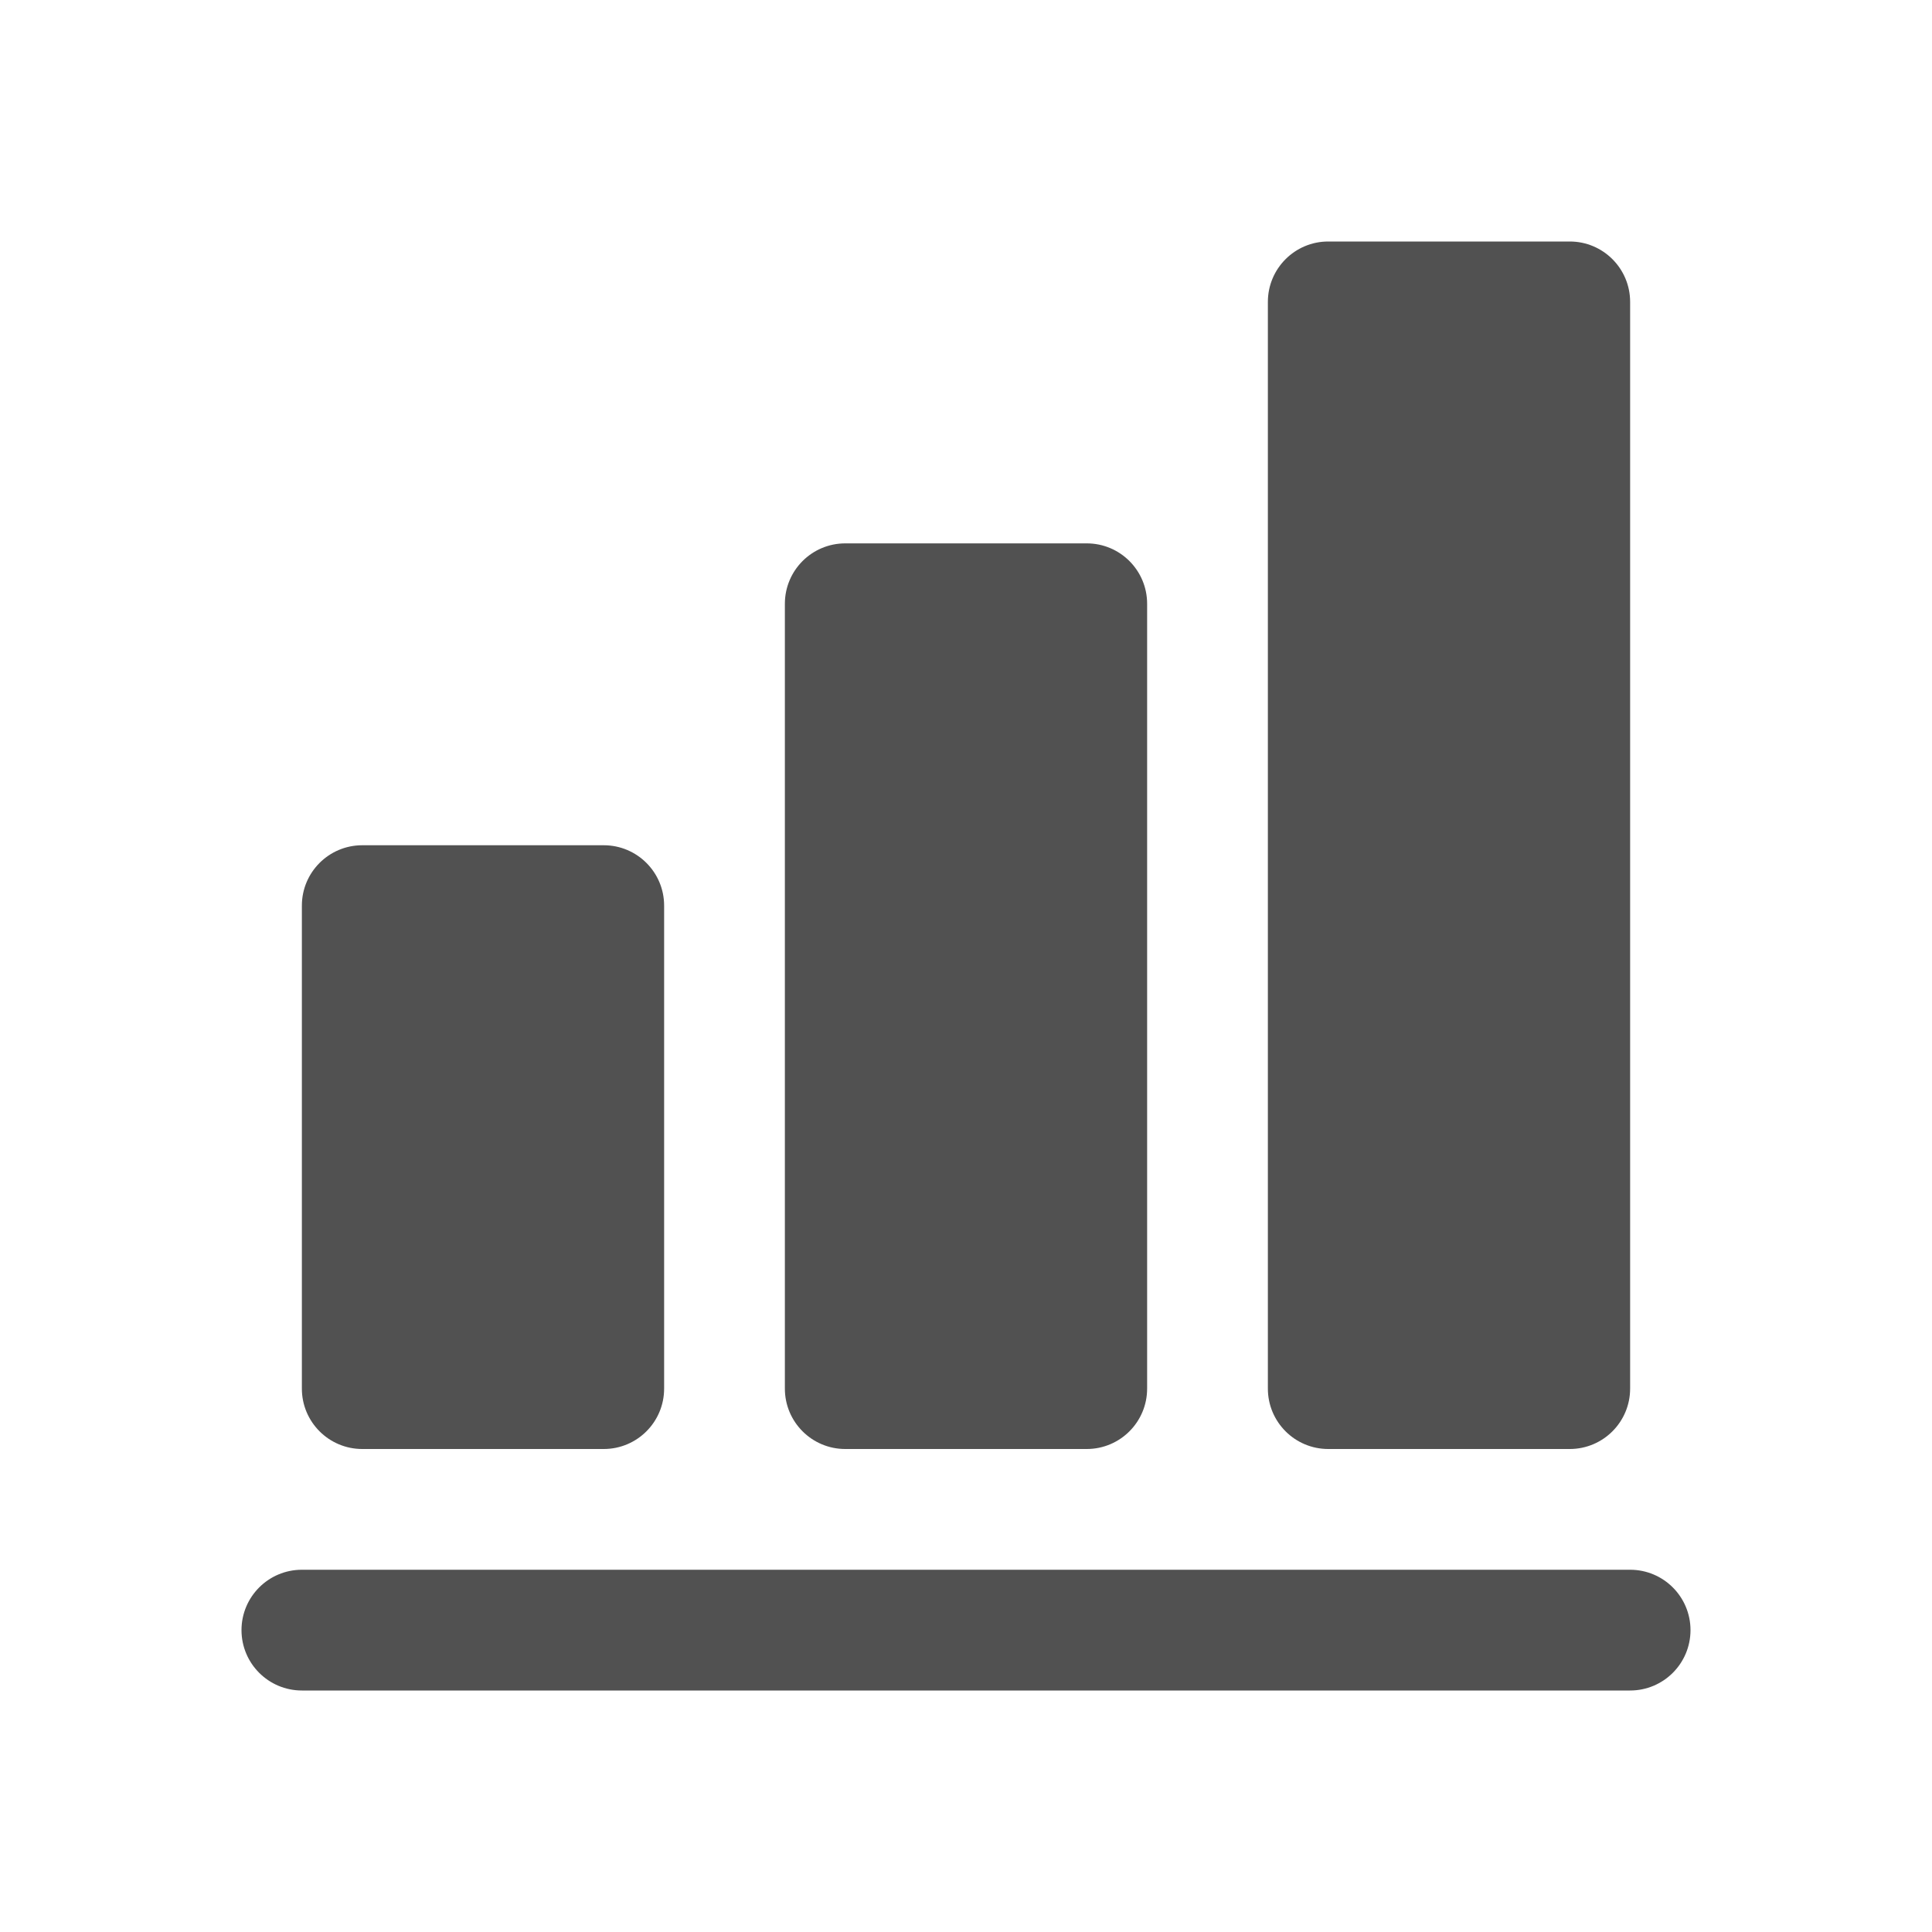
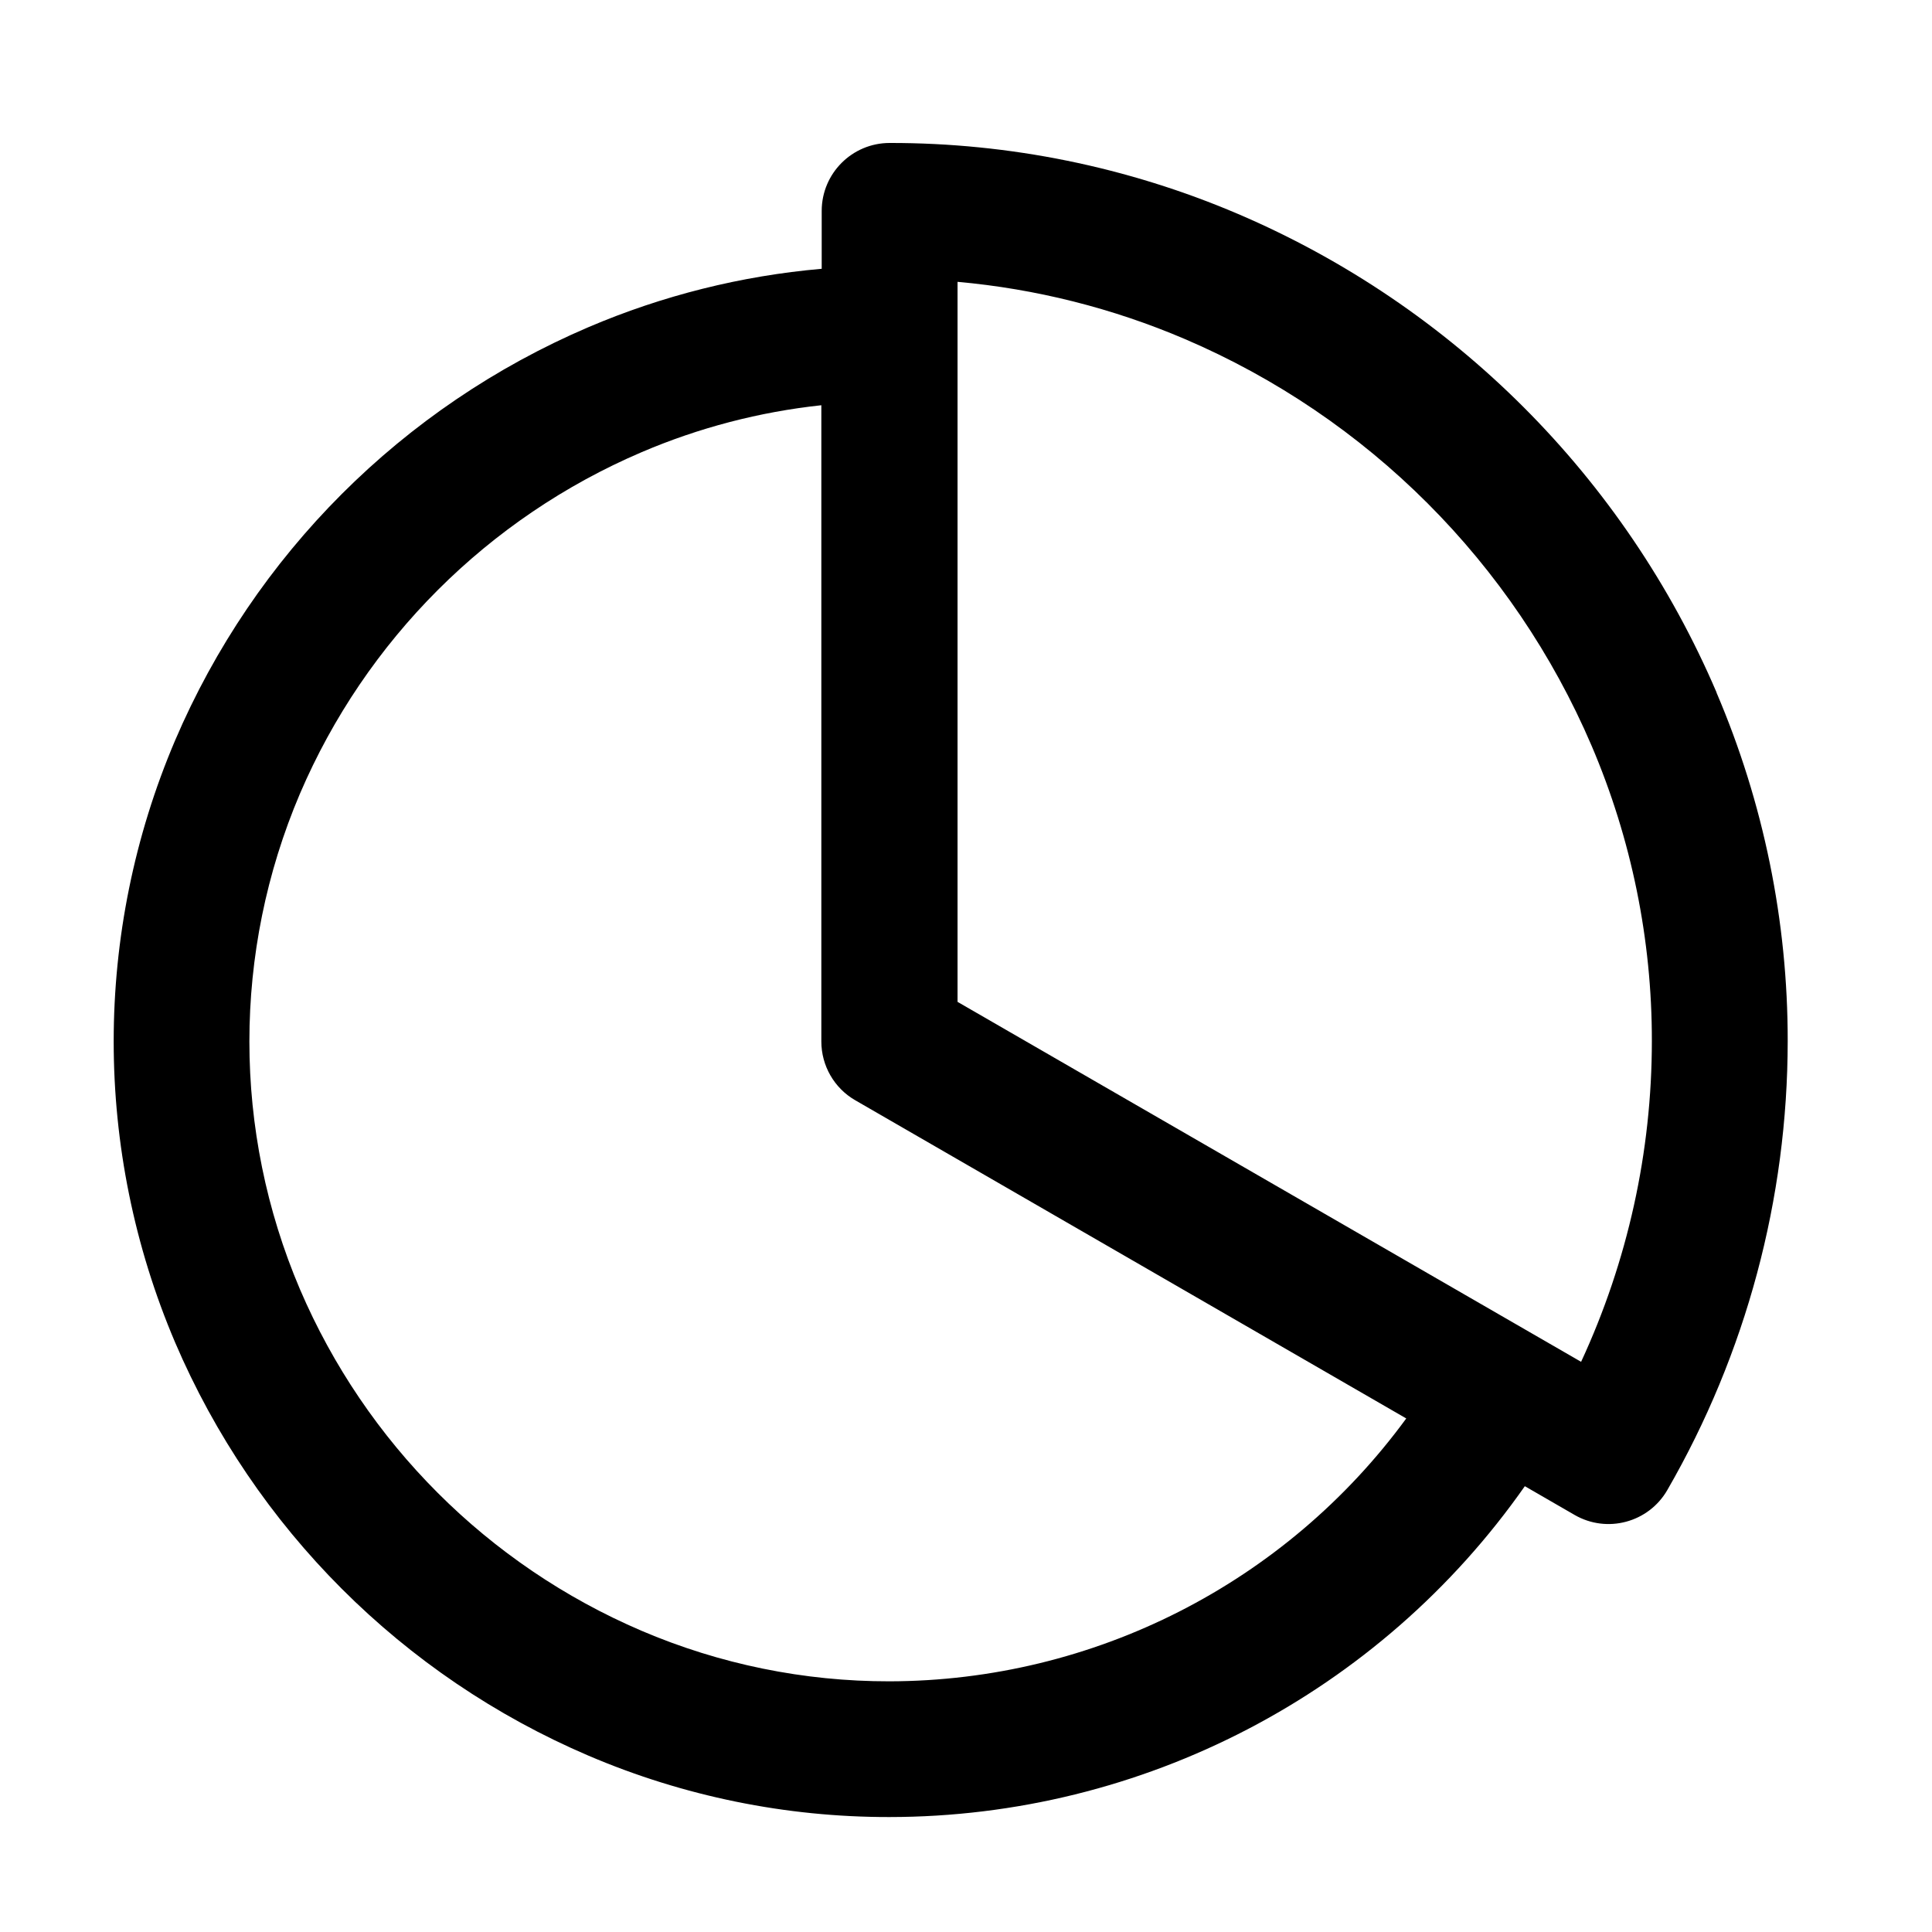
- <svg xmlns="http://www.w3.org/2000/svg" t="1630245617509" class="icon" viewBox="0 0 1024 1024" version="1.1" p-id="9333" width="200" height="200">
+ <svg xmlns="http://www.w3.org/2000/svg" t="1630314672268" class="icon" viewBox="0 0 1024 1024" version="1.1" p-id="7661" width="200" height="200">
  <defs>
    <style type="text/css" />
  </defs>
-   <path d="M864 832a32 32 0 0 1 0 64H160a32 32 0 0 1 0-64h704zM576 288a32 32 0 0 1 32 32v416a32 32 0 0 1-32 32h-128a32 32 0 0 1-32-32V320a32 32 0 0 1 32-32h128z m-256 160a32 32 0 0 1 32 32v256a32 32 0 0 1-32 32H192a32 32 0 0 1-32-32v-256a32 32 0 0 1 32-32h128zM832 128a32 32 0 0 1 32 32v576a32 32 0 0 1-32 32h-128a32 32 0 0 1-32-32V160a32 32 0 0 1 32-32h128z" p-id="9334" fill="#515151" />
+   <path d="M909.824 367.04a481.984 481.984 0 0 0-253.632-253.632 468.608 468.608 0 0 0-184.704-37.632 36.032 36.032 0 0 0-35.968 35.968v30.72a404.224 404.224 0 0 0-123.712 30.976A416.256 416.256 0 0 0 92.8 392.448a407.232 407.232 0 0 0 0 319.04 416.256 416.256 0 0 0 219.008 219.008c50.432 21.568 104.704 32.64 159.552 32.576a411.52 411.52 0 0 0 336.832-175.36l26.368 15.232a35.968 35.968 0 0 0 49.152-13.184 476.608 476.608 0 0 0 63.808-238.016 468.608 468.608 0 0 0-37.76-184.704z m-438.464 524.096a333.248 333.248 0 0 1-131.392-26.816 344.256 344.256 0 0 1-180.992-180.992 335.232 335.232 0 0 1 0-262.656 344.256 344.256 0 0 1 181.056-180.992 332.8 332.8 0 0 1 95.296-24.896v337.216c0 12.864 6.848 24.768 17.984 31.168l292.032 168.64a340.224 340.224 0 0 1-273.984 139.328z m366.656-169.344L507.52 531.008V149.376a396.736 396.736 0 0 1 120.512 30.336 409.92 409.92 0 0 1 215.552 215.552c21.12 49.472 32 102.72 31.936 156.48 0 58.752-12.8 116.736-37.504 170.048z" p-id="7662" />
</svg>
